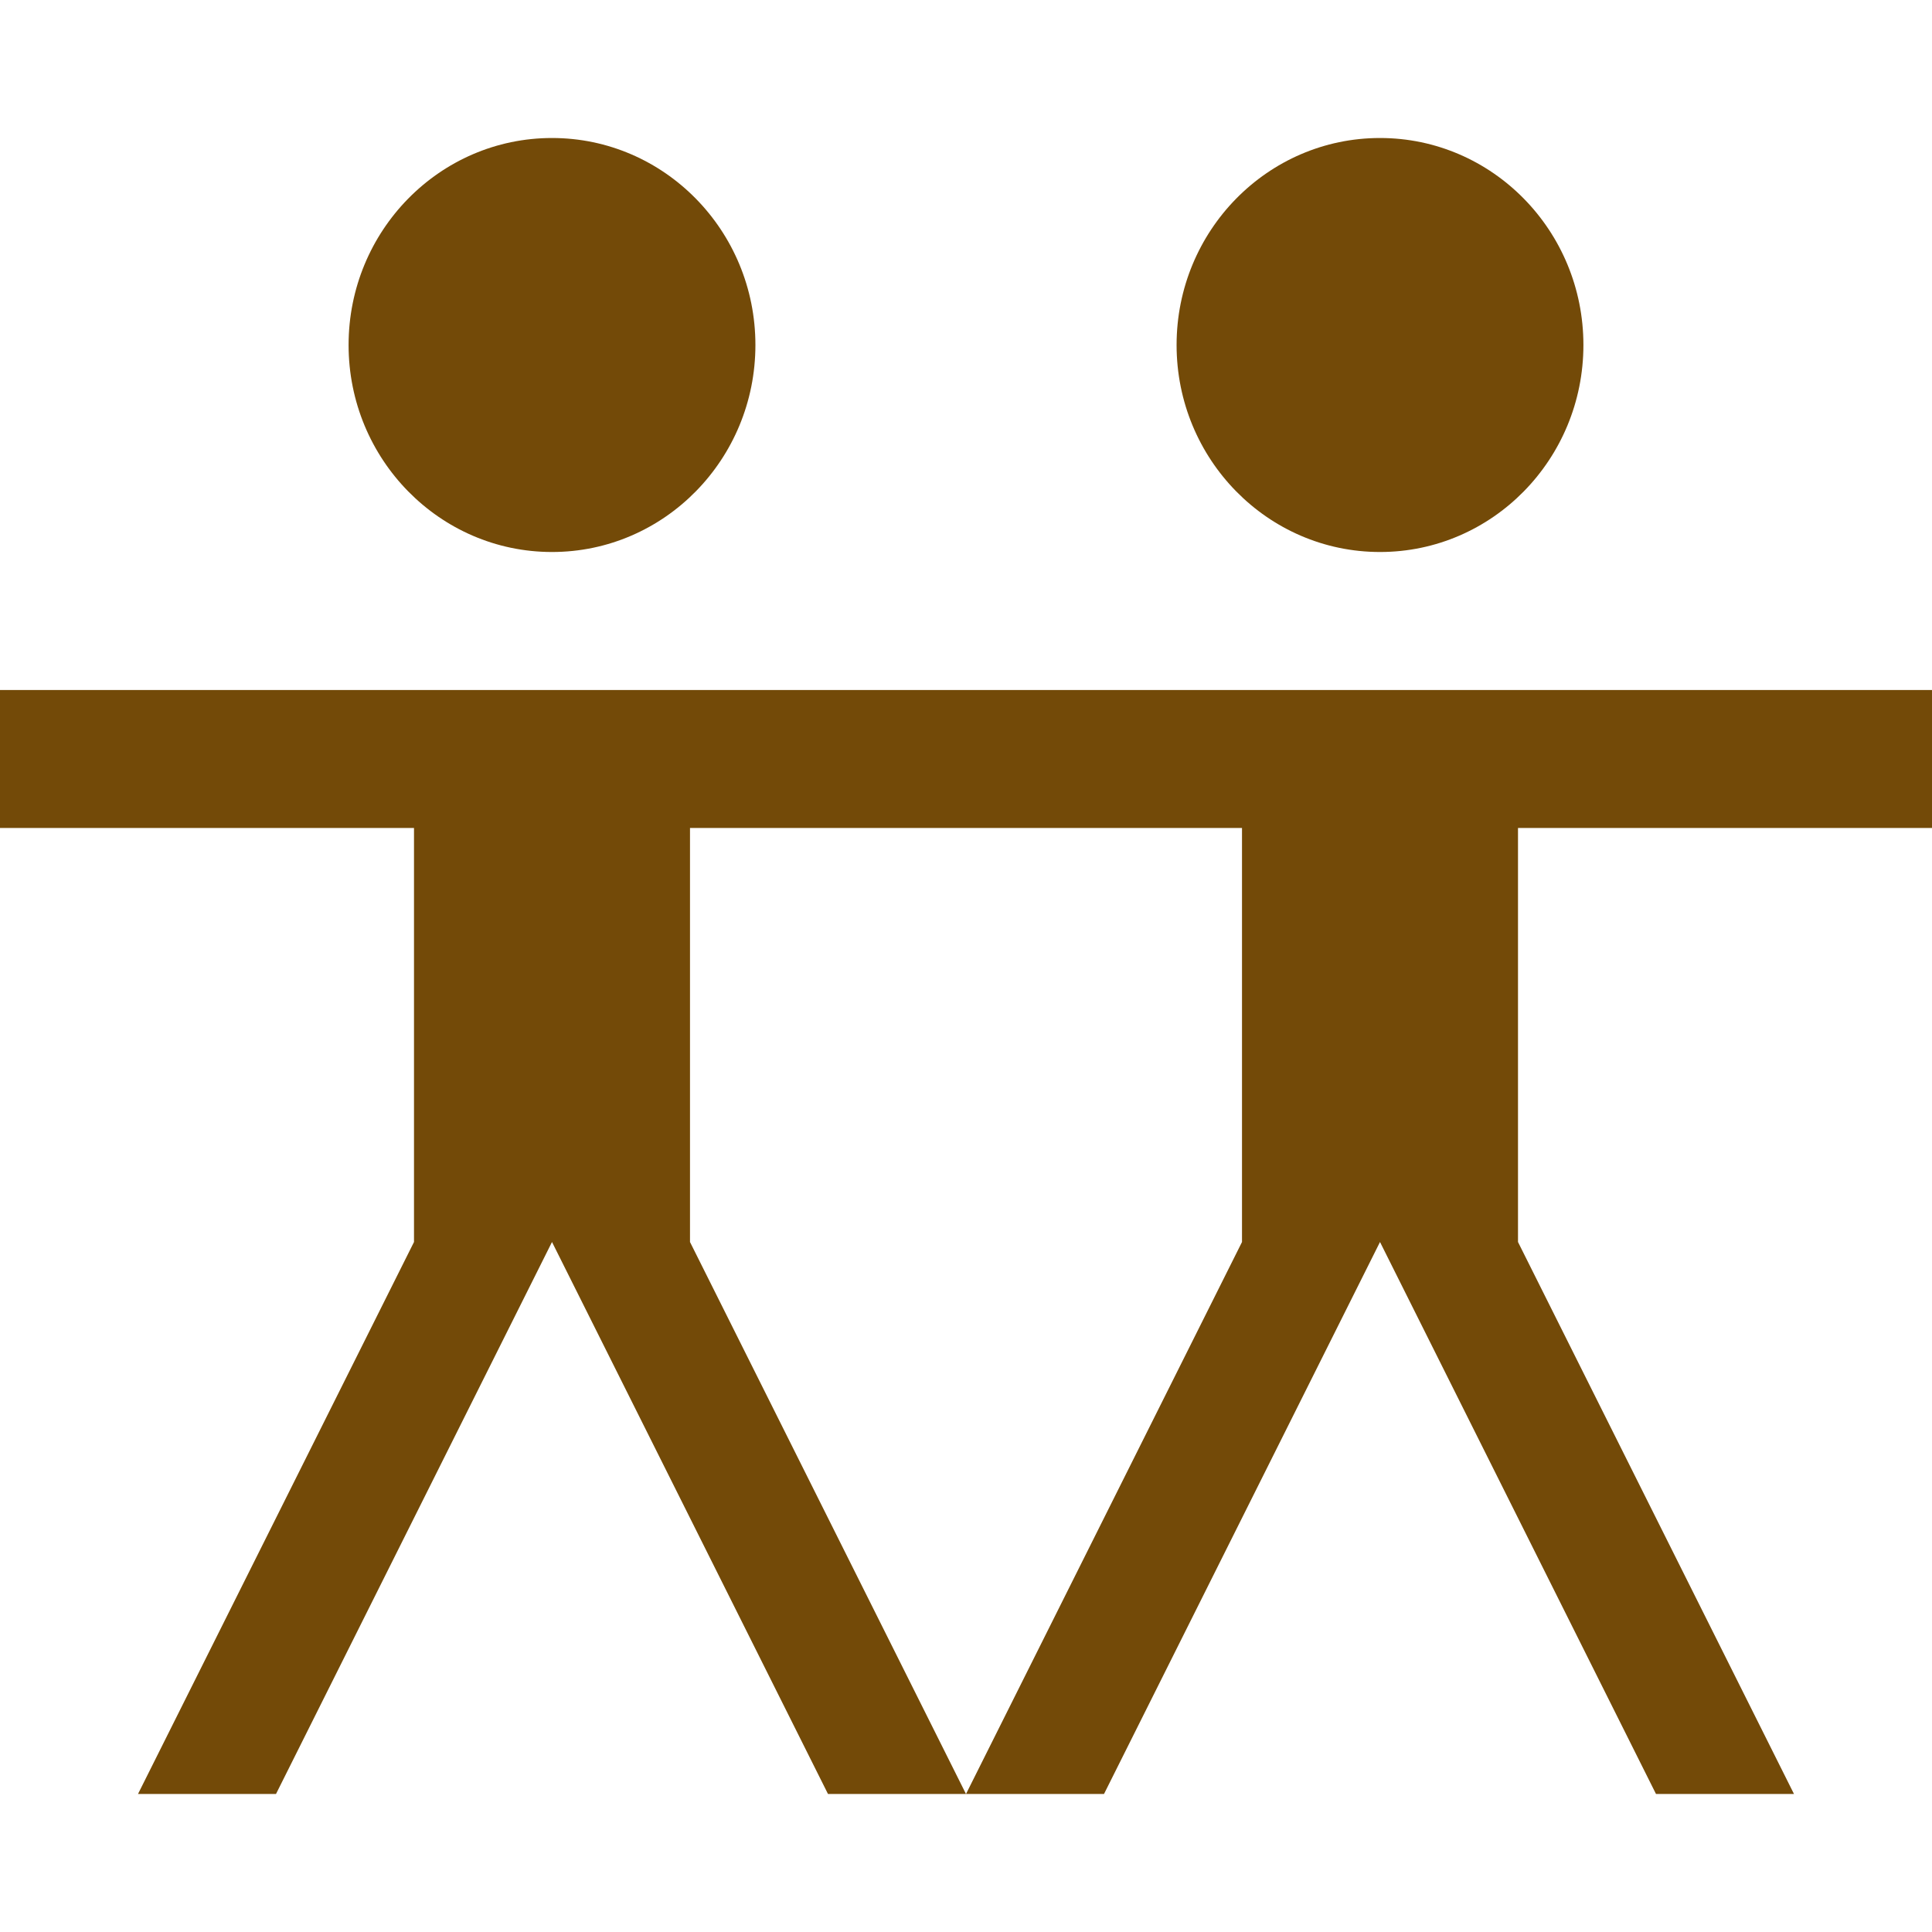
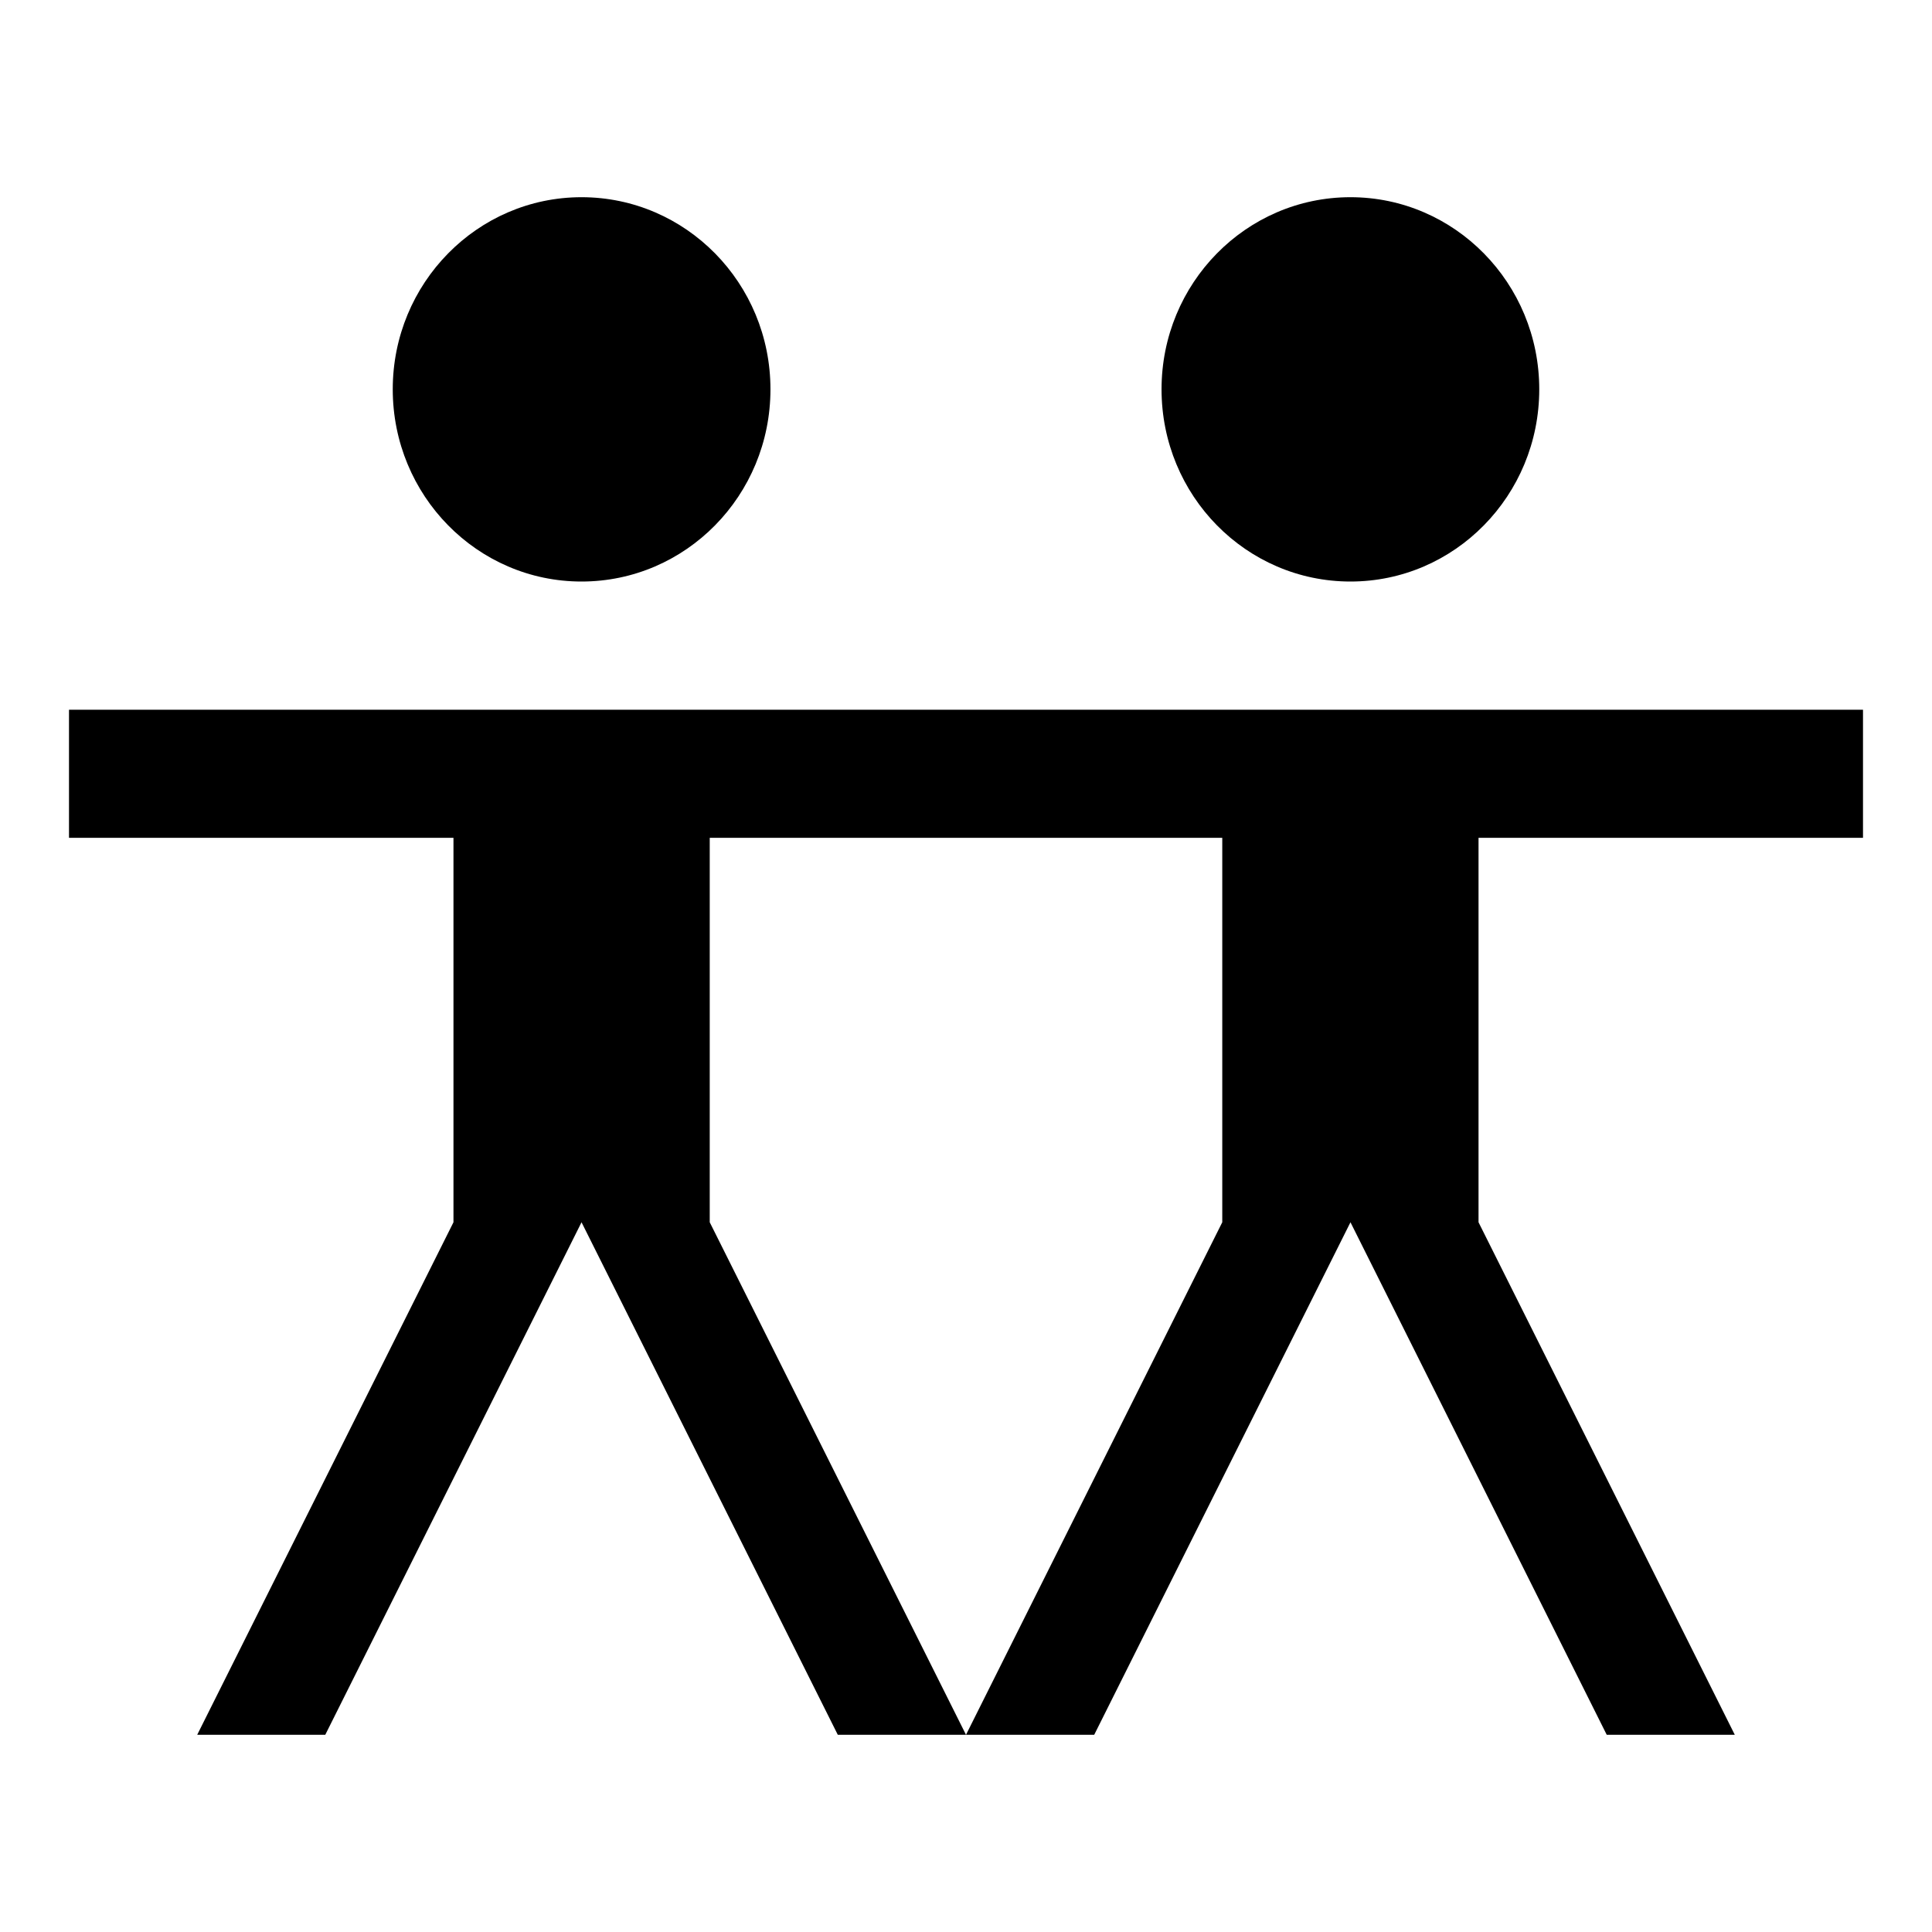
- <svg xmlns="http://www.w3.org/2000/svg" id="svg2" viewBox="0 0 14 14" height="14" width="14" version="1.1">
-   <defs id="defs6" />
-   <rect style="fill:none;stroke:none;visibility:hidden" id="canvas" y="0" x="0" height="14" width="14" />
-   <path d="M 11.474,2.5 C 11.474,3.328 10.814,4 10,4 9.186,4 8.526,3.328 8.526,2.5 8.526,1.672 9.186,1 10,1 c 0.814,0 1.474,0.672 1.474,1.5 z M 3,6 5,6 5,9 3,9 Z M 5.474,2.5 C 5.474,3.328 4.814,4 4,4 3.186,4 2.526,3.328 2.526,2.5 2.526,1.672 3.186,1 4,1 4.814,1 5.474,1.672 5.474,2.5 Z M 0,5 7,5 7,6 0,6 Z M 1,13 3,9 4,9 2,13 Z M 7,13 5,9 4,9 6,13 Z M 9,6 11,6 11,9 9,9 Z M 7,5 14,5 14,6 7,6 Z m 0,8 2,-4 1,0 -2,4 z m 6,0 -2,-4 -1,0 2,4 z" style="fill:#734a08;fill-opacity:1;fill-rule:evenodd;stroke:none;stroke-opacity:1" id="path4139-0" />
+ <svg xmlns="http://www.w3.org/2000/svg" width="14" height="14" viewBox="0 0 14 14">
+   <path fill-rule="evenodd" d="M11.154 2.821C11.154 3.591 10.541 4.214 9.786 4.214C9.03 4.214 8.417 3.591 8.417 2.821C8.417 2.052 9.03 1.429 9.786 1.429C10.541 1.429 11.154 2.052 11.154 2.821ZM3.286 6.071L5.143 6.071L5.143 8.857L3.286 8.857L3.286 6.071ZM5.583 2.821C5.583 3.591 4.97 4.214 4.214 4.214C3.459 4.214 2.846 3.591 2.846 2.821C2.846 2.052 3.459 1.429 4.214 1.429C4.97 1.429 5.583 2.052 5.583 2.821ZM.5 5.143L7 5.143L7 6.071L.5 6.071L.5 5.143ZM1.429 12.571L3.286 8.857L4.214 8.857L2.357 12.571L1.429 12.571ZM7 12.571L5.143 8.857L4.214 8.857L6.071 12.571L7 12.571ZM8.857 6.071L10.714 6.071L10.714 8.857L8.857 8.857L8.857 6.071ZM7 5.143L13.5 5.143L13.5 6.071L7 6.071L7 5.143ZM7 12.571L8.857 8.857L9.786 8.857L7.929 12.571L7 12.571ZM12.571 12.571L10.714 8.857L9.786 8.857L11.643 12.571L12.571 12.571Z" />
</svg>
